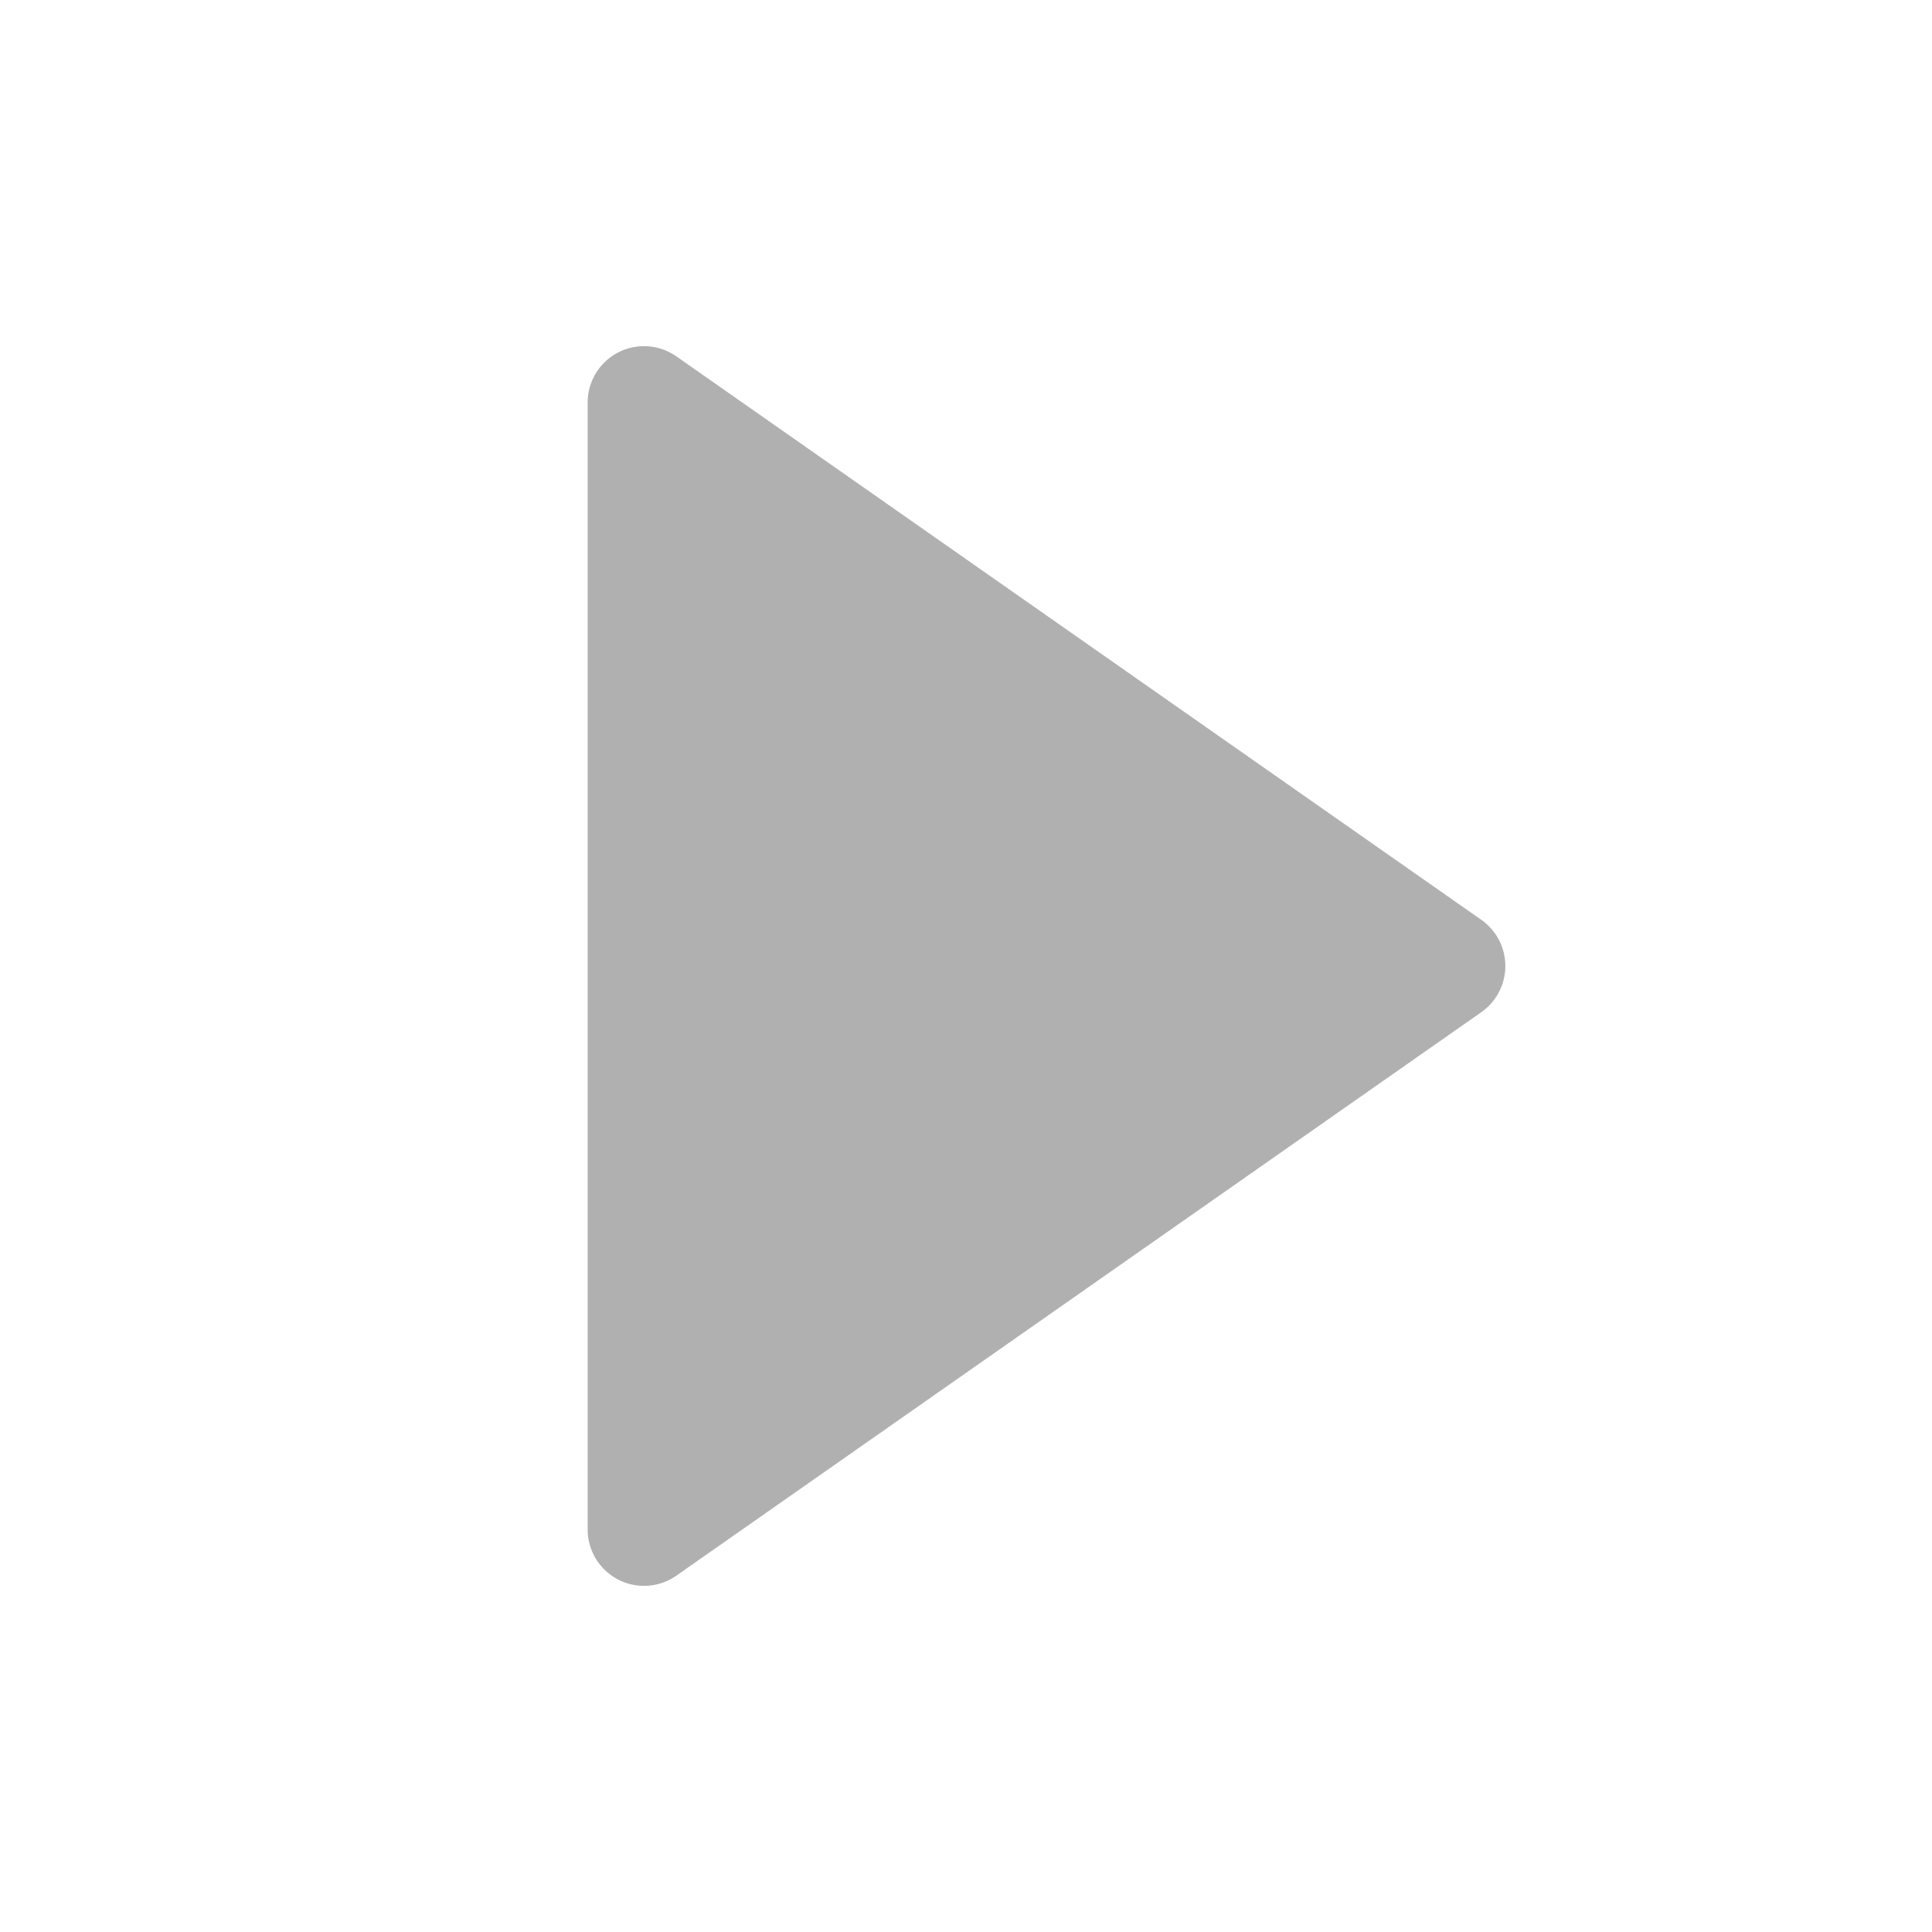
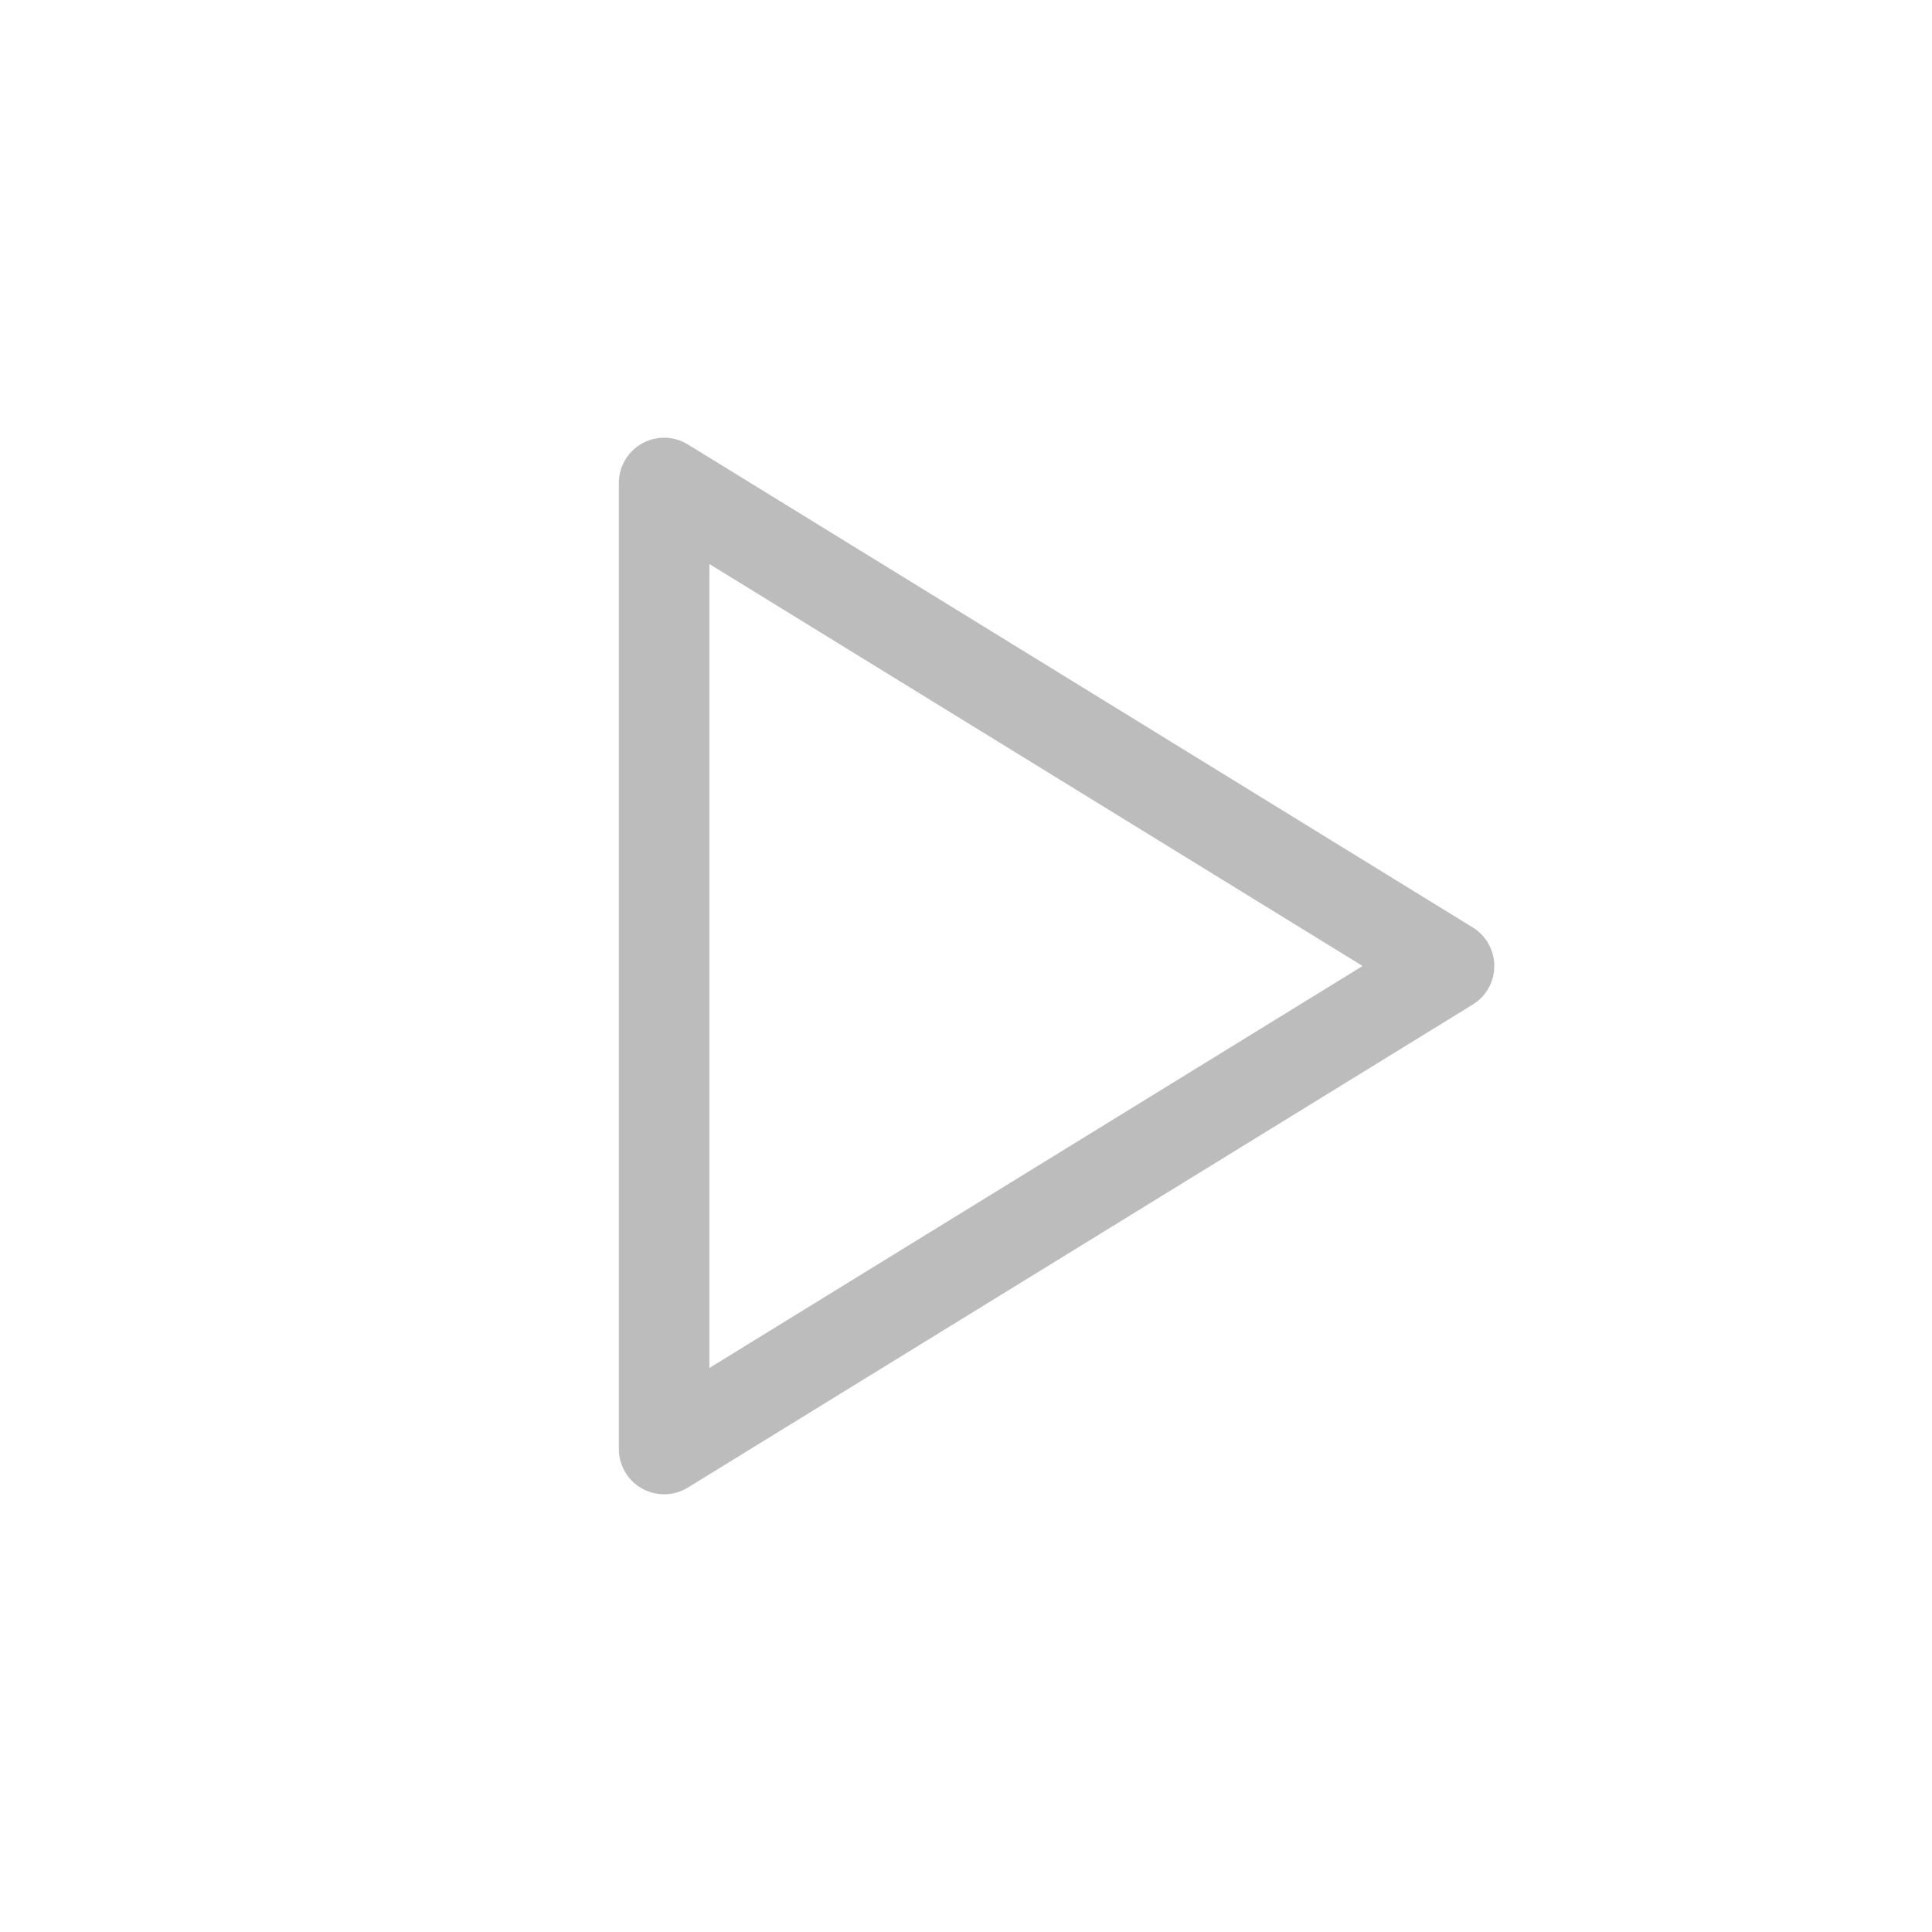
- <svg xmlns="http://www.w3.org/2000/svg" width="24" height="24" viewBox="0 0 24 24">
-   <g fill="none" stroke="#B0B0B0" stroke-width="1.4" stroke-linecap="round" stroke-linejoin="round">
-     <polygon points="8,5 18,12 8,19" fill="#B0B0B0" />
+ <svg xmlns="http://www.w3.org/2000/svg" width="64" height="64" viewBox="0 0 64 64">
+   <g fill="none" stroke="#B0B0B0" stroke-width="3" stroke-linecap="round" stroke-linejoin="round">
+     <polygon points="22,16 48,32 22,48" opacity="0.85" />
  </g>
</svg>
